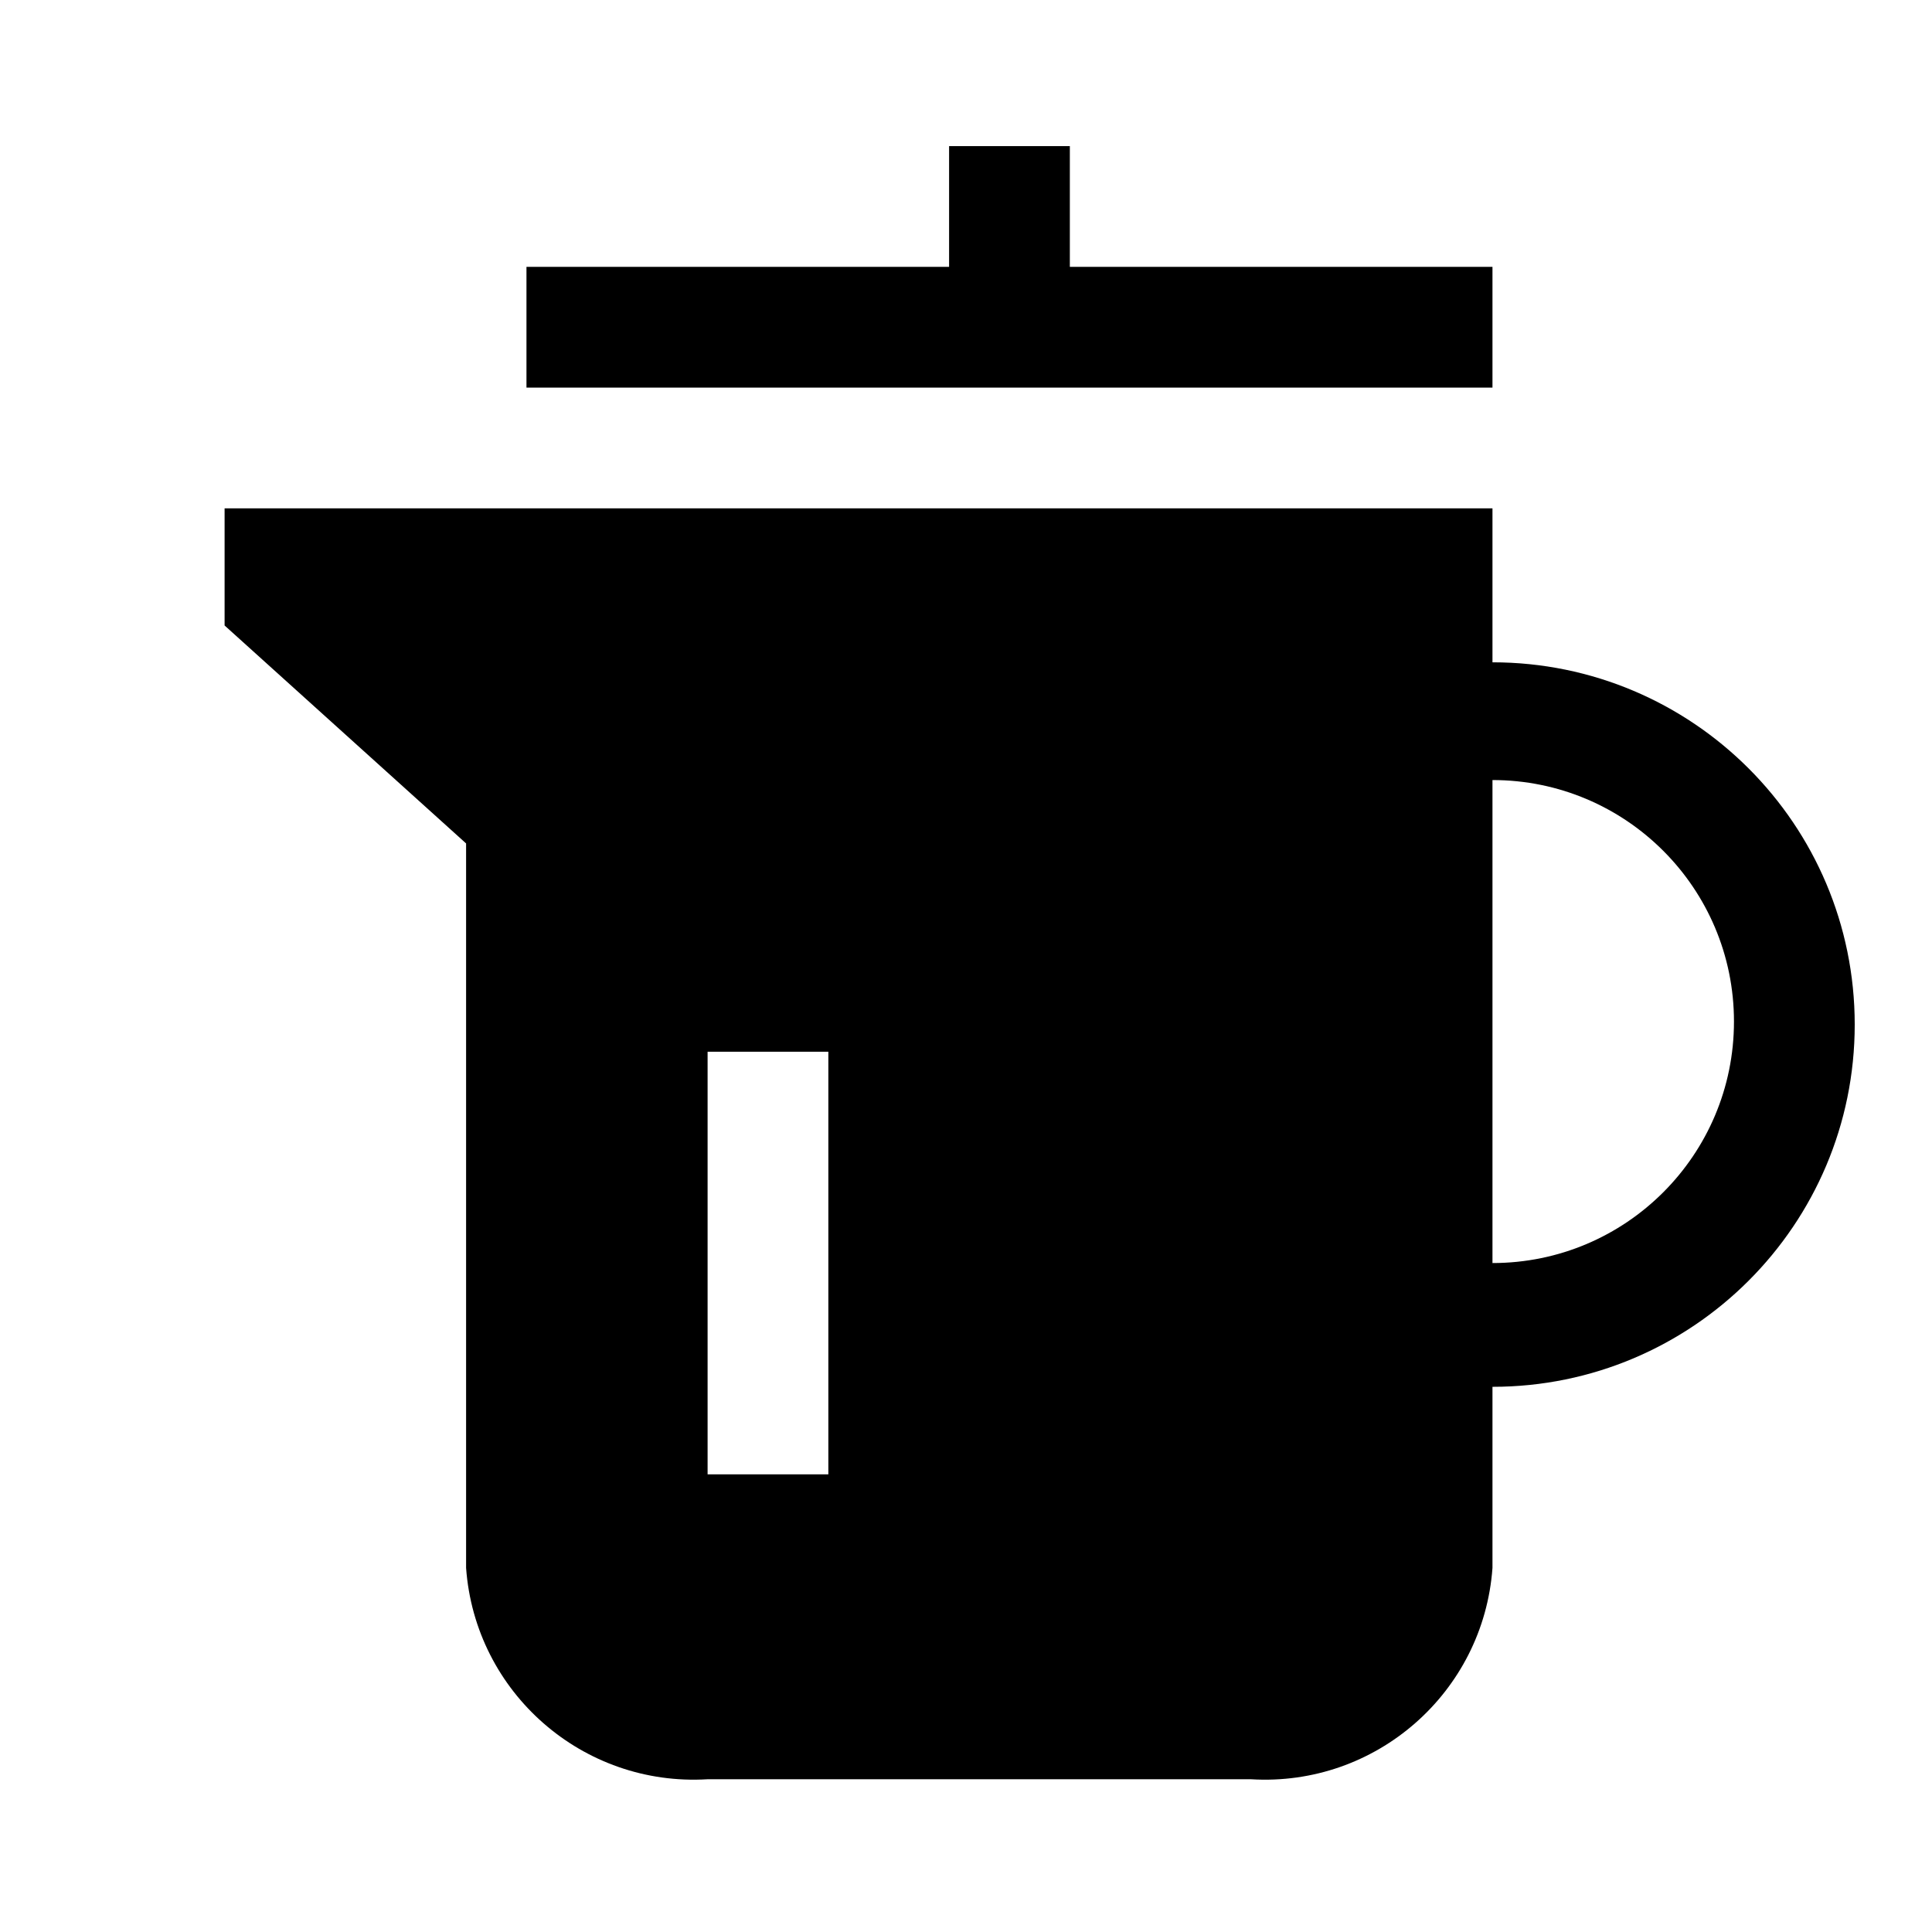
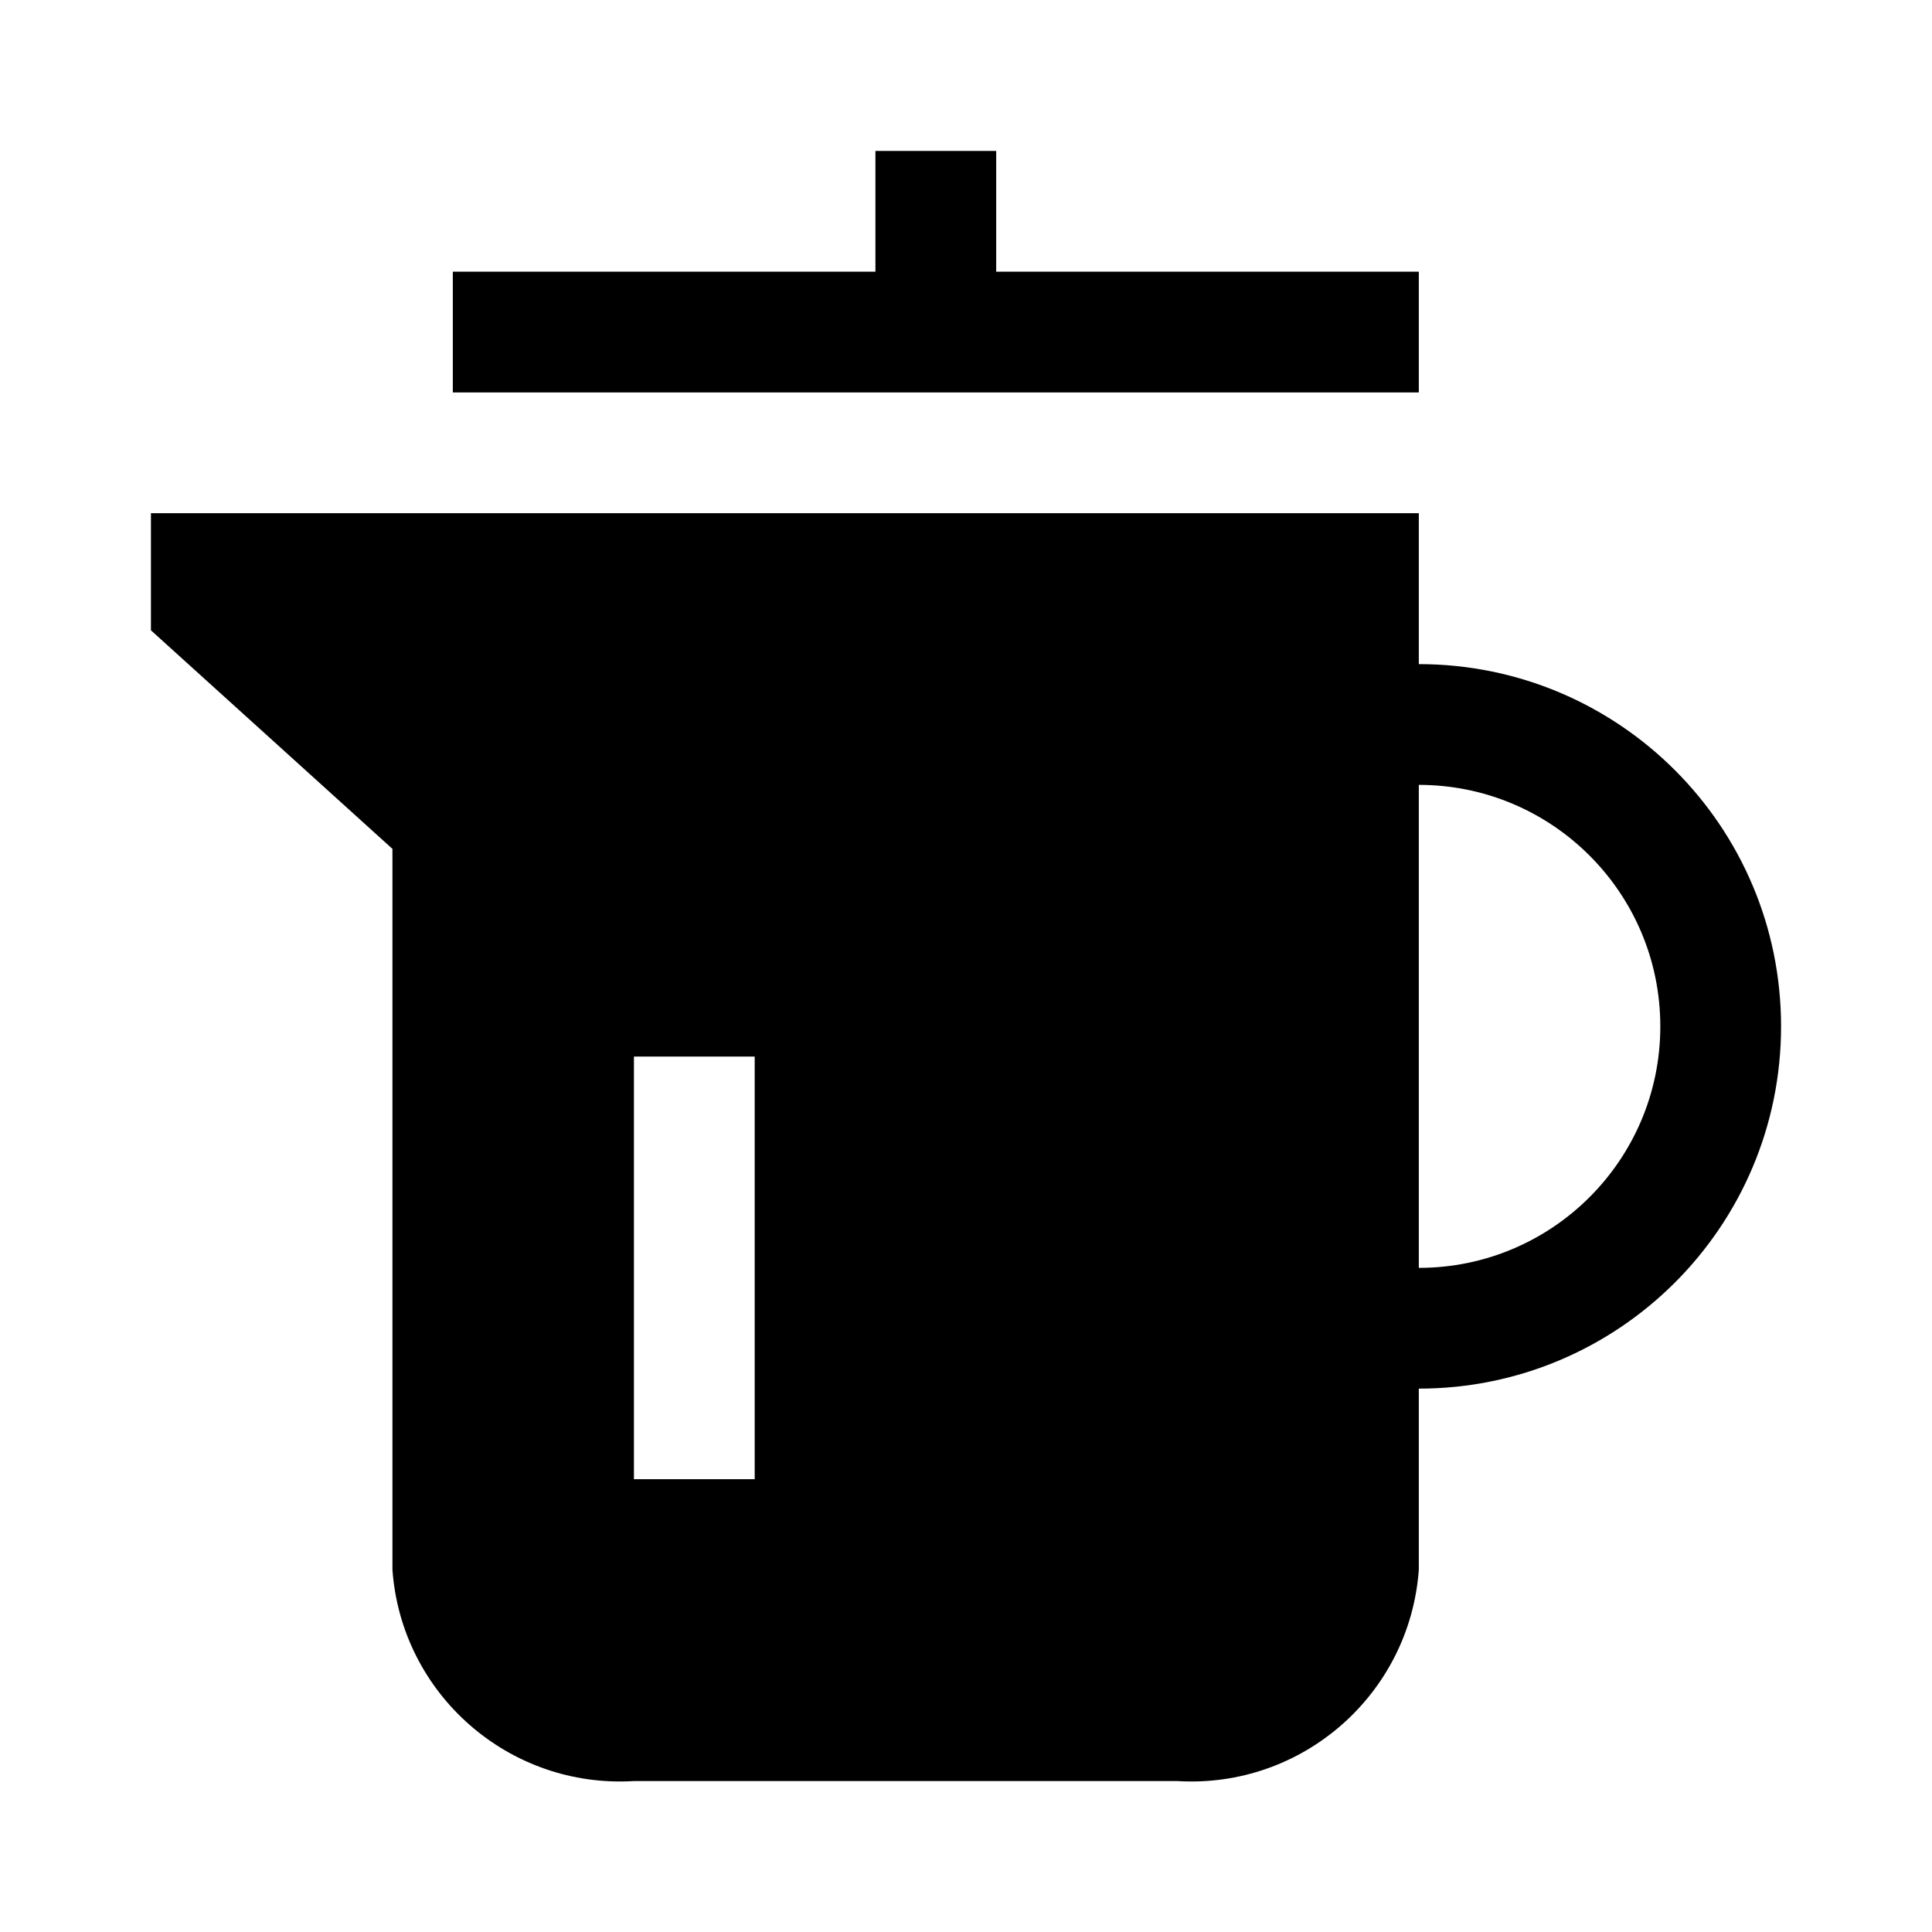
<svg xmlns="http://www.w3.org/2000/svg" id="Layer_1" data-name="Layer 1" viewBox="0 0 32 32">
-   <defs>
-     <style>.cls-1{fill:none;}</style>
-   </defs>
-   <polygon points="17.72 2.42 15.72 2.42 15.72 4.42 8.72 4.42 8.72 6.42 24.72 6.42 24.72 4.42 17.72 4.42 17.72 2.42 17.72 2.42" />
-   <path d="M24.72,10.92h0V8.42h-21v1.94l4,3.61v12a3.78,3.78,0,0,0,4,3.5h9a3.78,3.78,0,0,0,4-3.5v-3h0a6,6,0,0,0,0-12Zm-11,13.5h-2v-7h2Zm11-3.5h0v-8h0a4,4,0,0,1,0,8Z" />
-   <rect class="cls-1" width="32" height="32" />
+   <polygon points="16.5 2.5 14.5 2.5 14.5 4.5 7.5 4.5 7.5 6.5 23.5 6.5 23.5 4.5 16.5 4.5 16.5 2.5 16.5 2.5" />
+   <path d="M23.5,11h0V8.5H2.5v1.94l4,3.62V26a3.78,3.78,0,0,0,4,3.5h9a3.78,3.78,0,0,0,4-3.5V23h0a6,6,0,0,0,0-12Zm-11,13.5h-2v-7h2Zm11-3.5h0V13h0a4,4,0,0,1,0,8Z" />
</svg>
